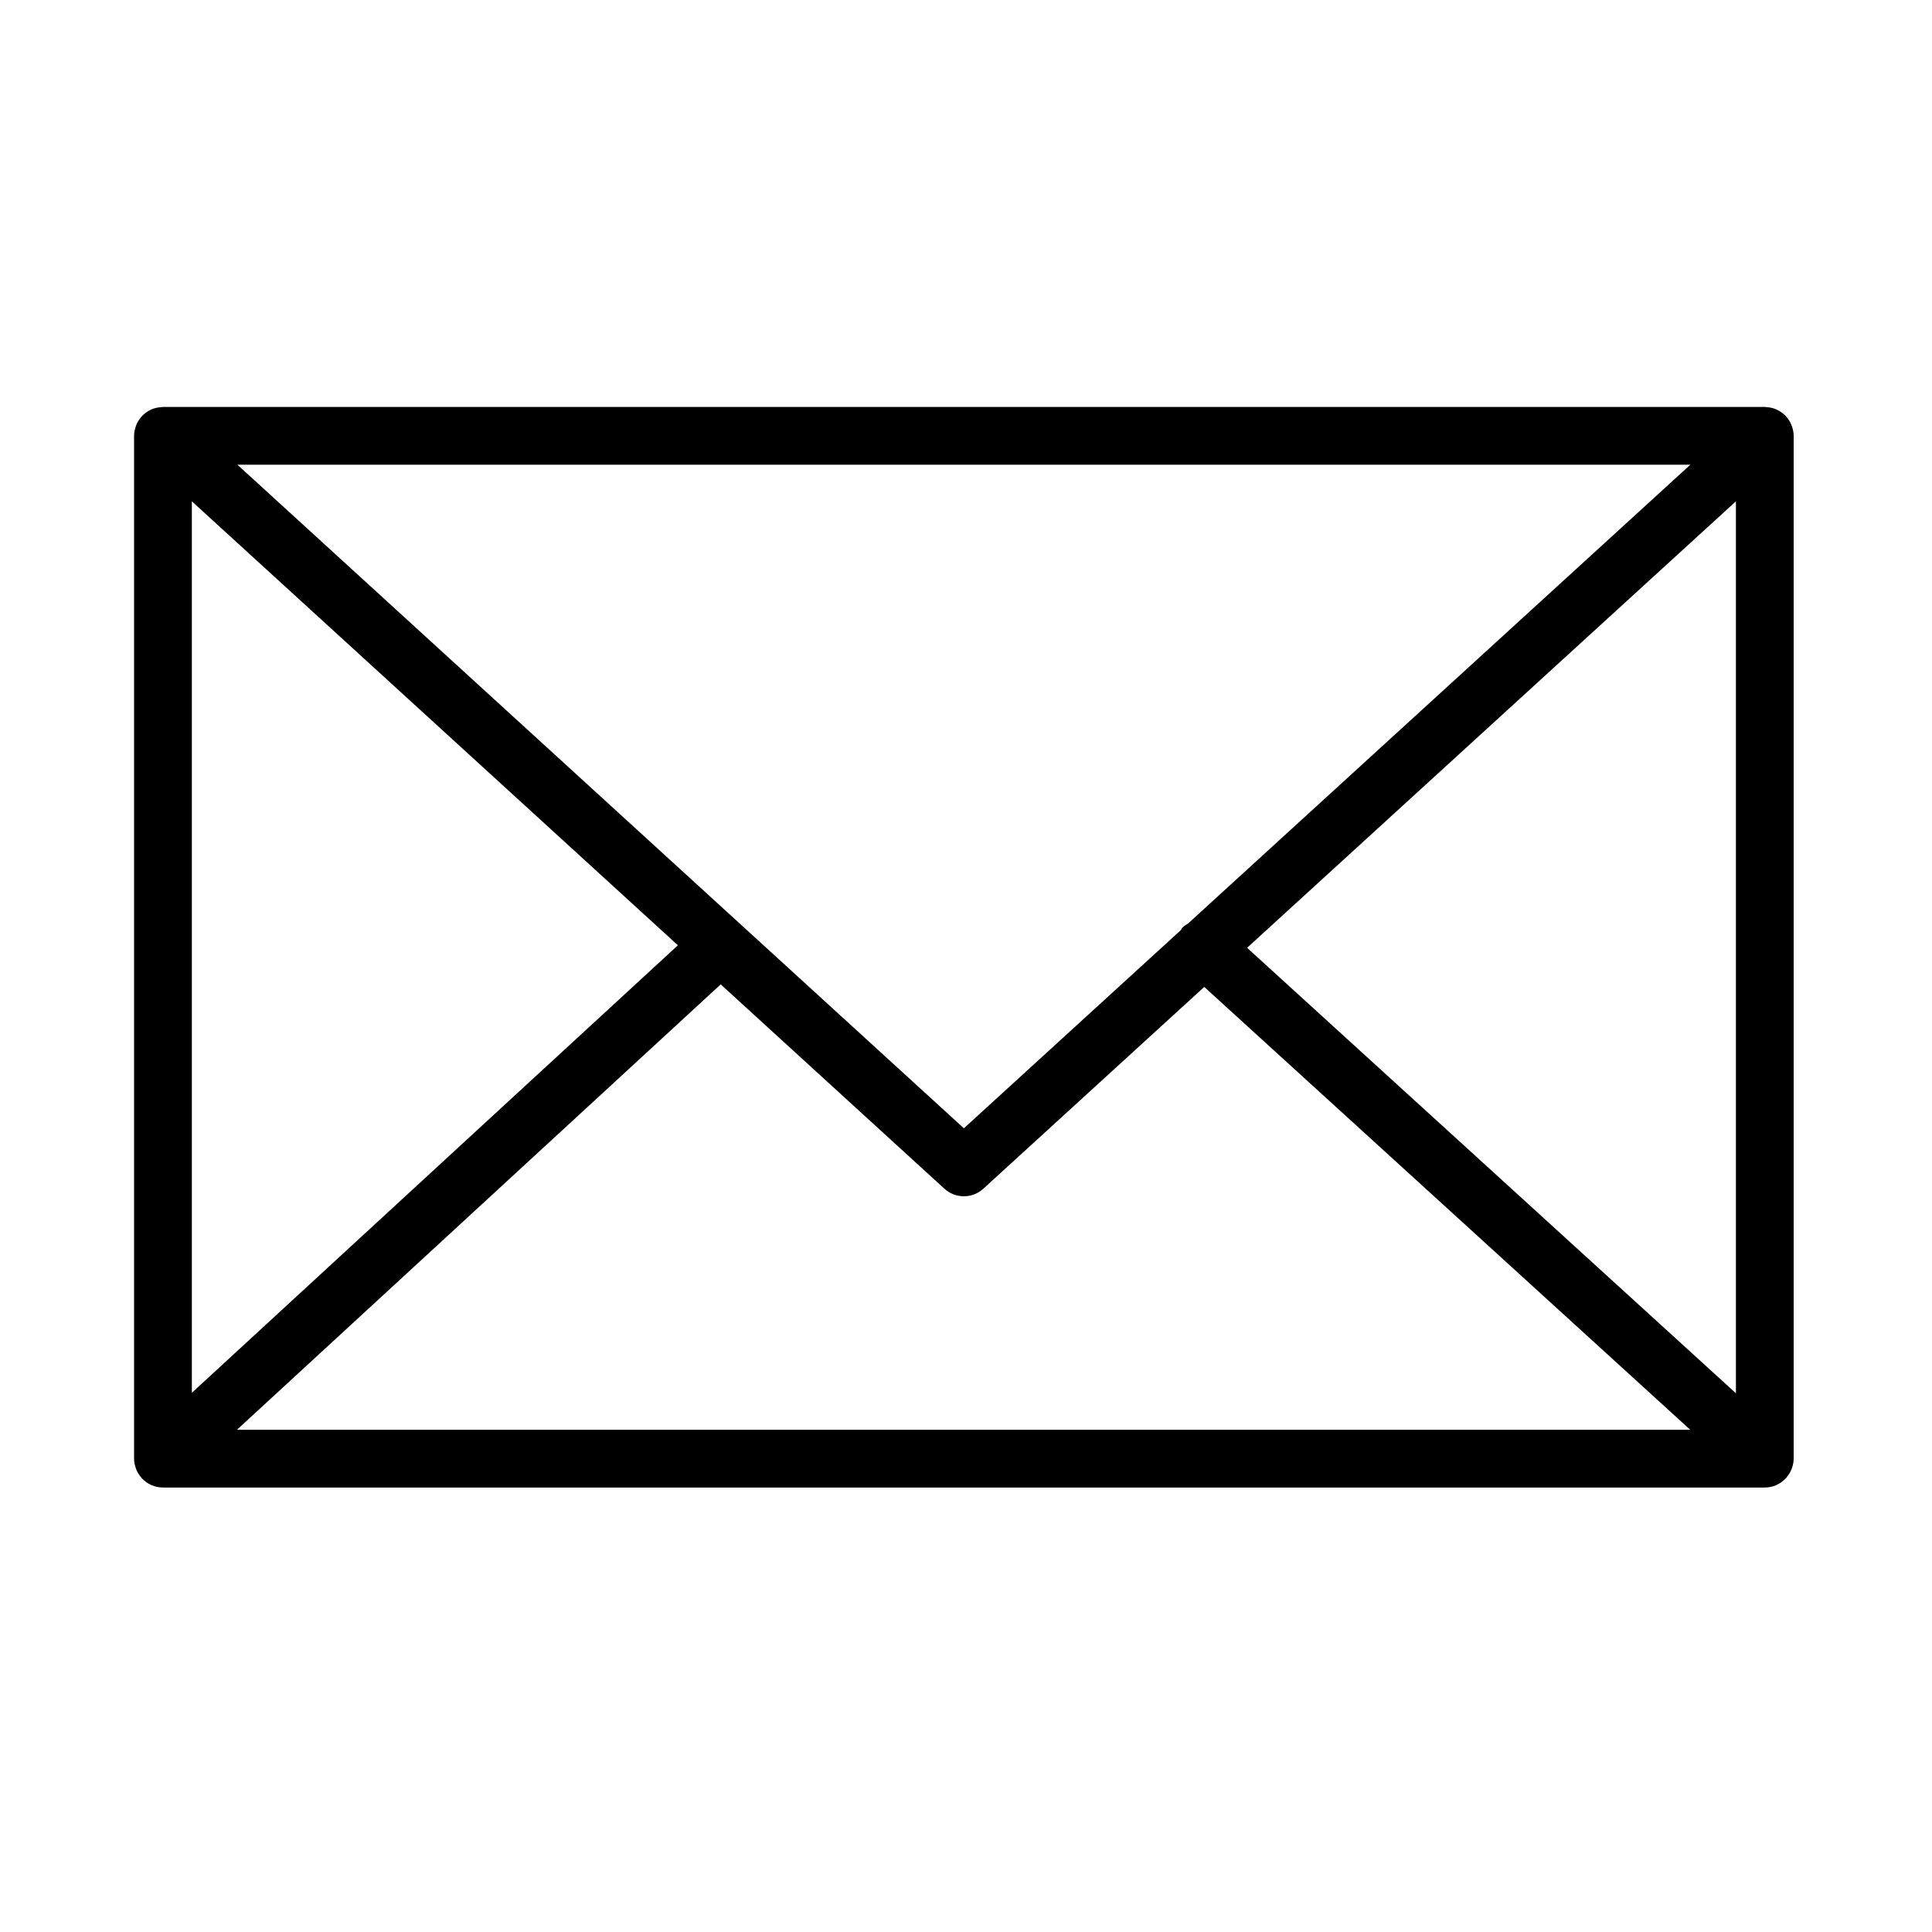
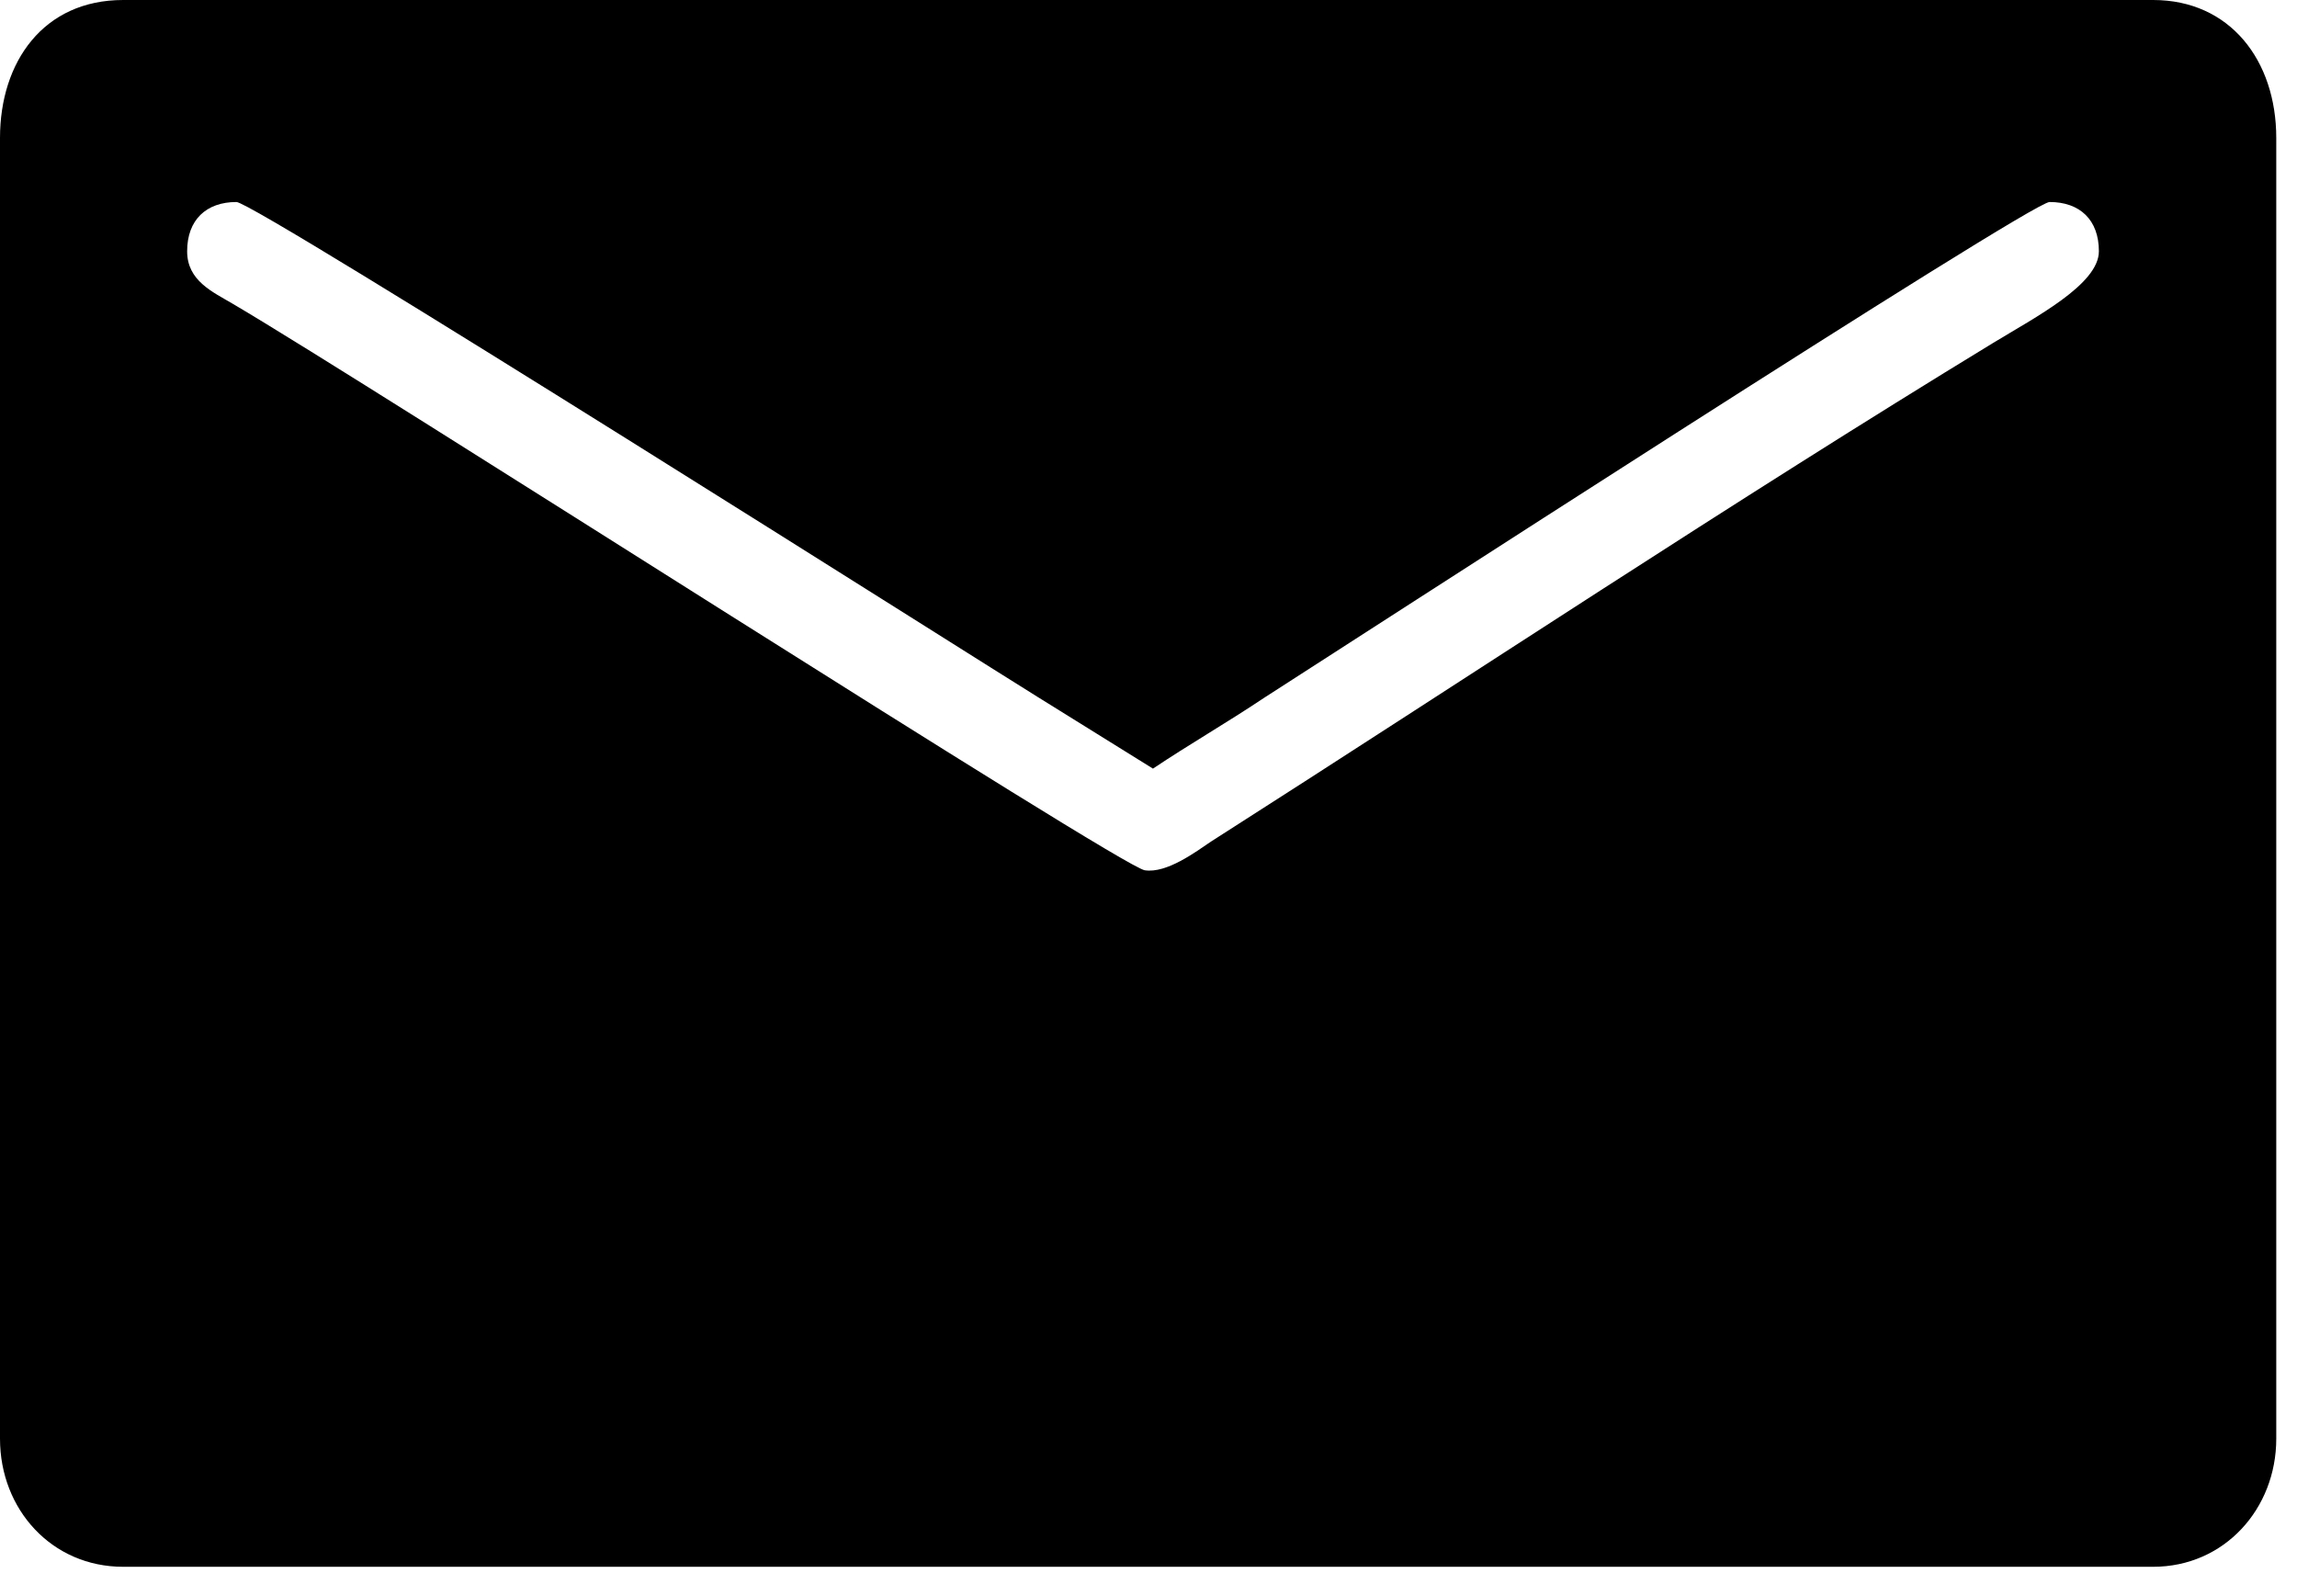
- <svg xmlns="http://www.w3.org/2000/svg" version="1.1" id="Layer_1" x="0px" y="0px" viewBox="0 0 100.354 100.352" style="enable-background:new 0 0 100.354 100.352;" xml:space="preserve">
-   <path d="M93.09,76.224c0.047-0.145,0.079-0.298,0.079-0.459V22.638c0-0.162-0.032-0.316-0.08-0.462  c-0.007-0.02-0.011-0.04-0.019-0.06c-0.064-0.171-0.158-0.325-0.276-0.46c-0.008-0.009-0.009-0.02-0.017-0.029  c-0.005-0.005-0.011-0.007-0.016-0.012c-0.126-0.134-0.275-0.242-0.442-0.323c-0.013-0.006-0.023-0.014-0.036-0.02  c-0.158-0.071-0.33-0.111-0.511-0.123c-0.018-0.001-0.035-0.005-0.053-0.005c-0.017-0.001-0.032-0.005-0.049-0.005H8.465  c-0.017,0-0.033,0.004-0.05,0.005c-0.016,0.001-0.032,0.004-0.048,0.005c-0.183,0.012-0.358,0.053-0.518,0.125  c-0.01,0.004-0.018,0.011-0.028,0.015c-0.17,0.081-0.321,0.191-0.448,0.327c-0.005,0.005-0.011,0.006-0.016,0.011  c-0.008,0.008-0.009,0.019-0.017,0.028c-0.118,0.135-0.213,0.29-0.277,0.461c-0.008,0.02-0.012,0.04-0.019,0.061  c-0.048,0.146-0.08,0.3-0.08,0.462v53.128c0,0.164,0.033,0.32,0.082,0.468c0.007,0.02,0.011,0.039,0.018,0.059  c0.065,0.172,0.161,0.327,0.28,0.462c0.007,0.008,0.009,0.018,0.016,0.026c0.006,0.007,0.014,0.011,0.021,0.018  c0.049,0.051,0.103,0.096,0.159,0.14c0.025,0.019,0.047,0.042,0.073,0.06c0.066,0.046,0.137,0.083,0.21,0.117  c0.018,0.008,0.034,0.021,0.052,0.028c0.181,0.077,0.38,0.121,0.589,0.121h83.204c0.209,0,0.408-0.043,0.589-0.121  c0.028-0.012,0.054-0.03,0.081-0.044c0.062-0.031,0.124-0.063,0.181-0.102c0.03-0.021,0.057-0.048,0.086-0.071  c0.051-0.041,0.101-0.082,0.145-0.129c0.008-0.008,0.017-0.014,0.025-0.022c0.008-0.009,0.01-0.021,0.018-0.03  c0.117-0.134,0.211-0.288,0.275-0.458C93.078,76.267,93.083,76.246,93.09,76.224z M9.965,26.04l25.247,23.061L9.965,72.346V26.04z   M61.711,47.971c-0.104,0.068-0.214,0.125-0.301,0.221c-0.033,0.036-0.044,0.083-0.073,0.121l-11.27,10.294L12.331,24.138h75.472  L61.711,47.971z M37.436,51.132l11.619,10.613c0.287,0.262,0.649,0.393,1.012,0.393s0.725-0.131,1.011-0.393l11.475-10.481  l25.243,23.002H12.309L37.436,51.132z M64.778,49.232L90.169,26.04v46.33L64.778,49.232z" />
+ <svg xmlns="http://www.w3.org/2000/svg" viewBox="0 0 36 25" version="1.1">
+   <defs />
+   <g id="Page-1" stroke="none" stroke-width="1" fill="none" fill-rule="evenodd">
+     <g id="Social-Icons---Isolated" transform="translate(-394, -1411)" fill="#000000">
+       <path d="M394,1413.162 L394,1433.548 C394,1434.657 394.812,1435.555 395.93,1435.555 L427.745,1435.555 C428.862,1435.555 429.675,1434.646 429.675,1433.548 L429.675,1413.162 C429.675,1411.945 428.948,1411 427.745,1411 L395.93,1411 C394.681,1411 394,1411.969 394,1413.162 M396.933,1414.938 C396.933,1414.447 397.231,1414.166 397.706,1414.166 C397.999,1414.166 409.56,1421.491 410.26,1421.921 L412.07,1423.046 C412.643,1422.662 413.219,1422.333 413.814,1421.935 C415.027,1421.159 425.825,1414.166 426.122,1414.166 C426.599,1414.166 426.895,1414.447 426.895,1414.938 C426.895,1415.458 425.893,1415.975 425.24,1416.373 C421.139,1418.872 417.04,1421.597 412.98,1424.189 C412.743,1424.349 412.285,1424.692 411.941,1424.639 C411.558,1424.58 399.794,1417.022 397.653,1415.764 C397.332,1415.574 396.933,1415.401 396.933,1414.938" id="Email" />
+     </g>
+   </g>
</svg>
